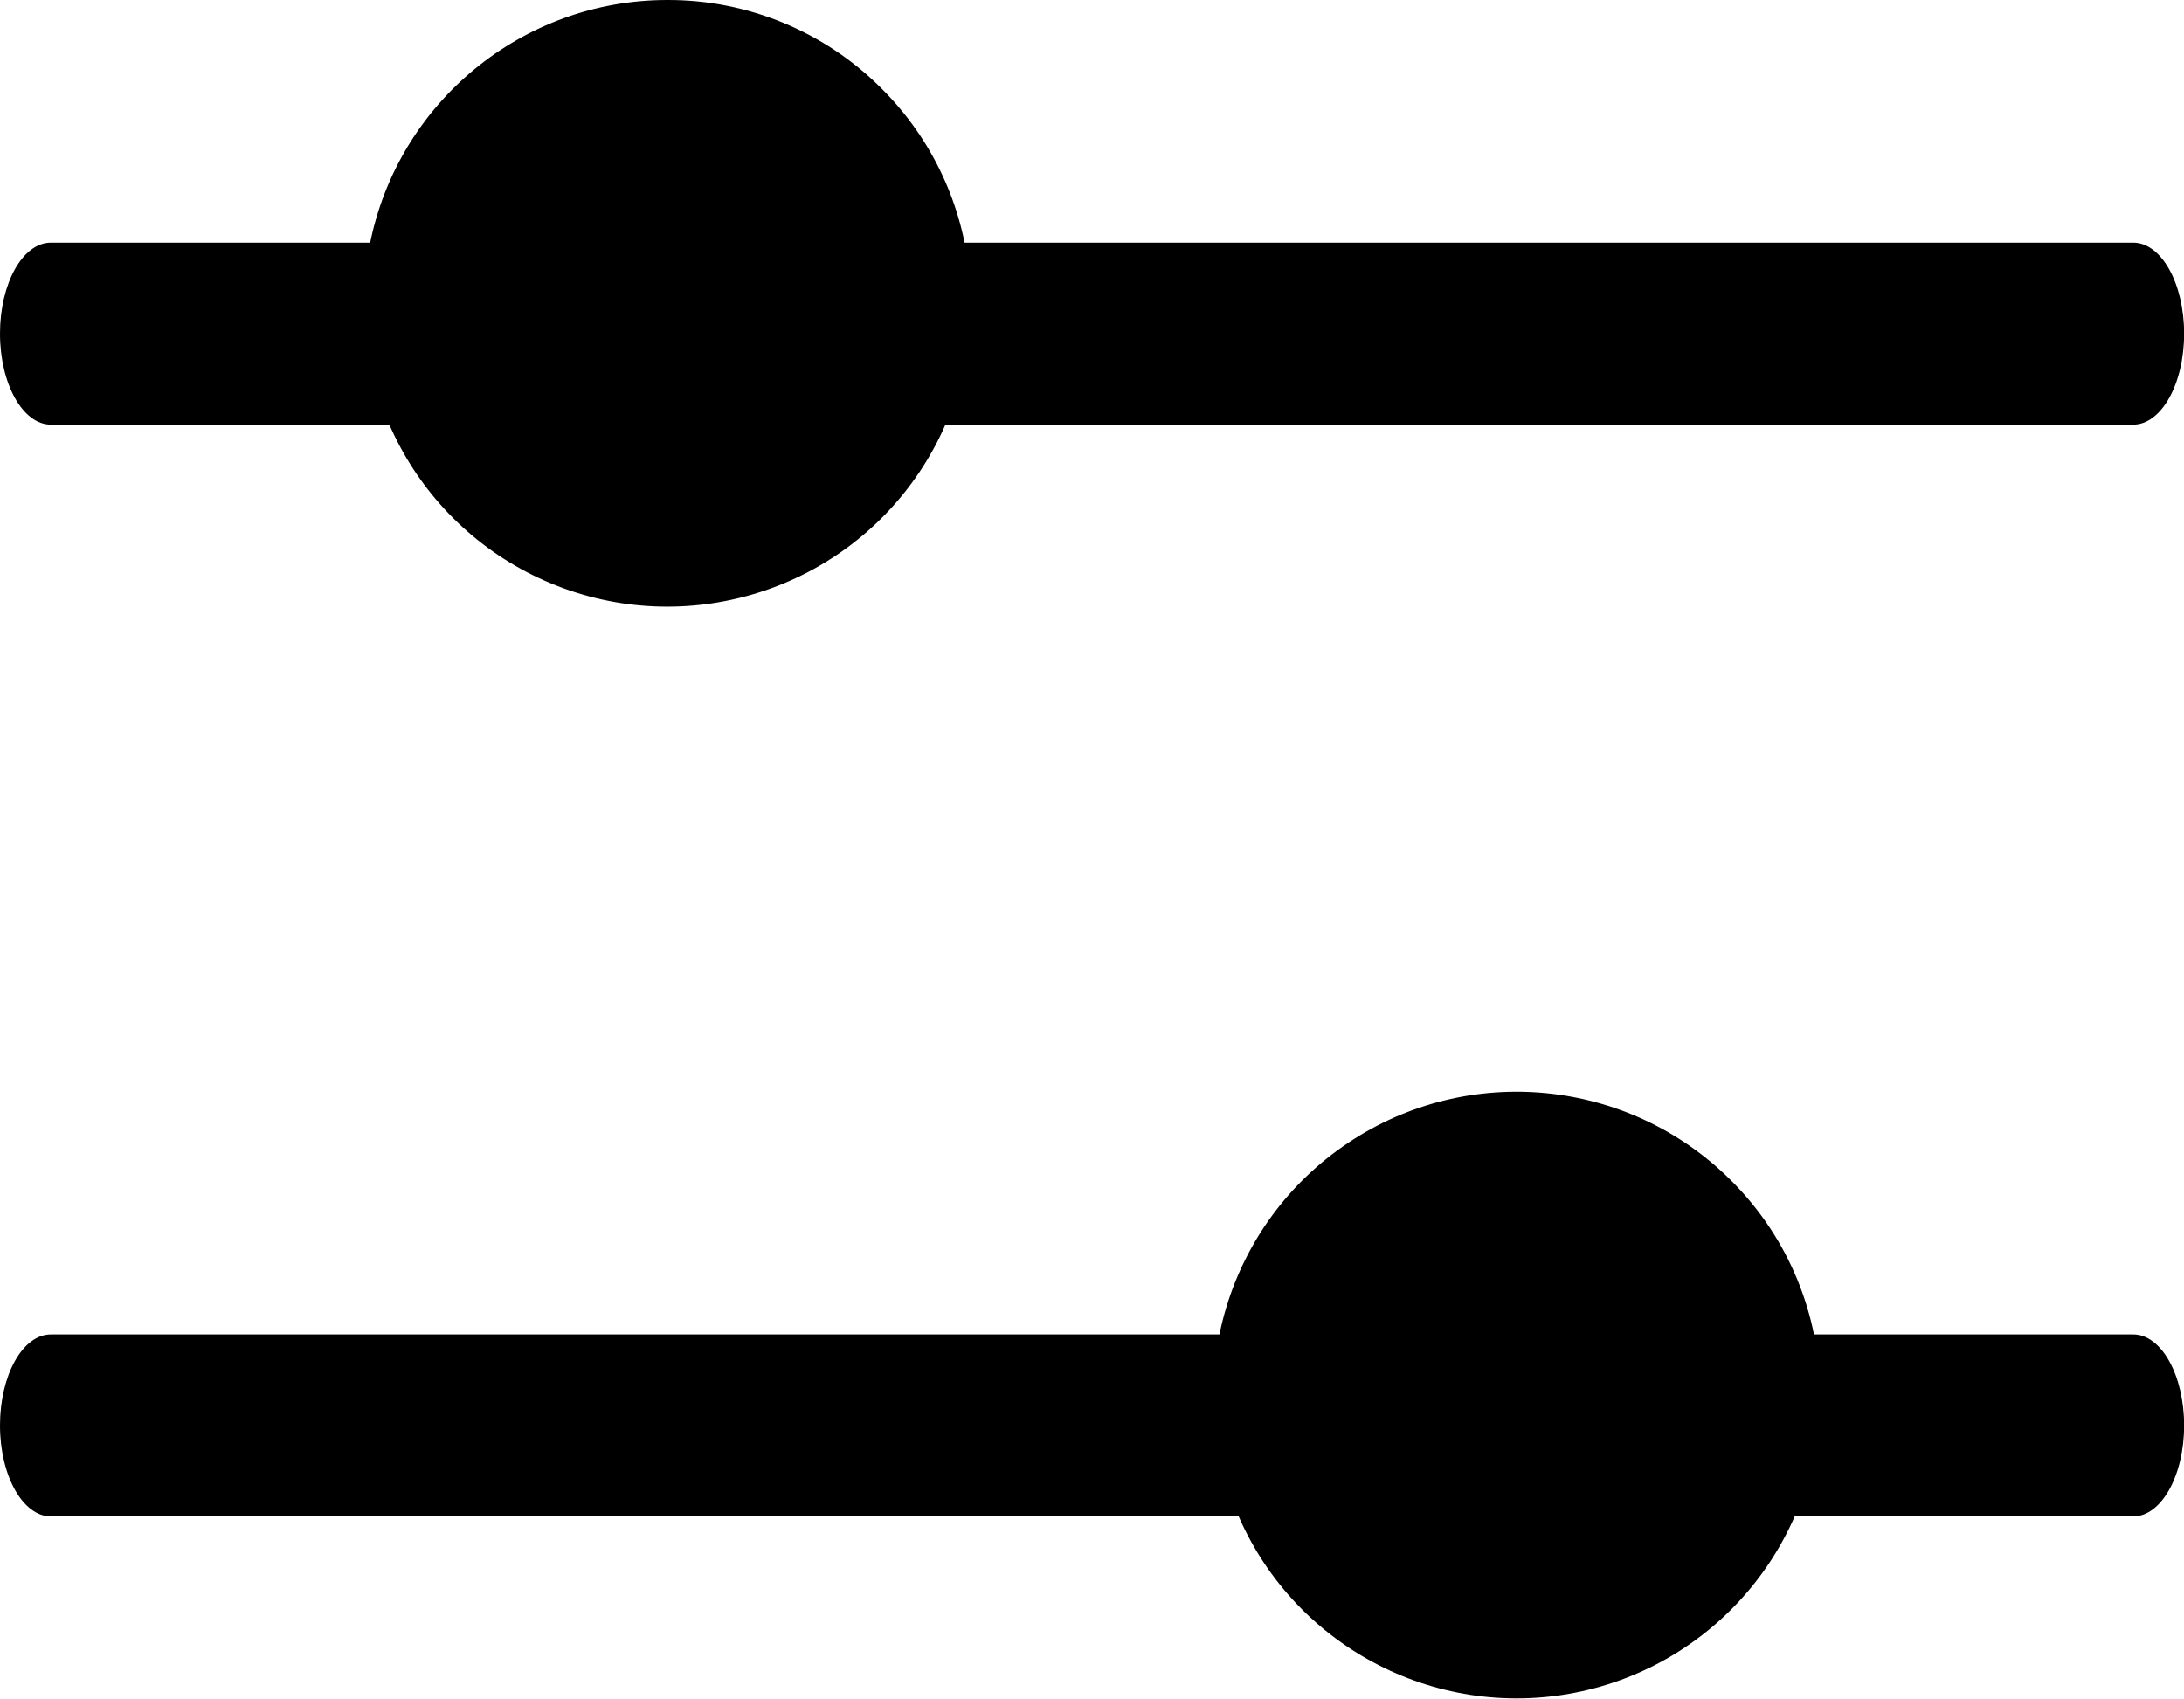
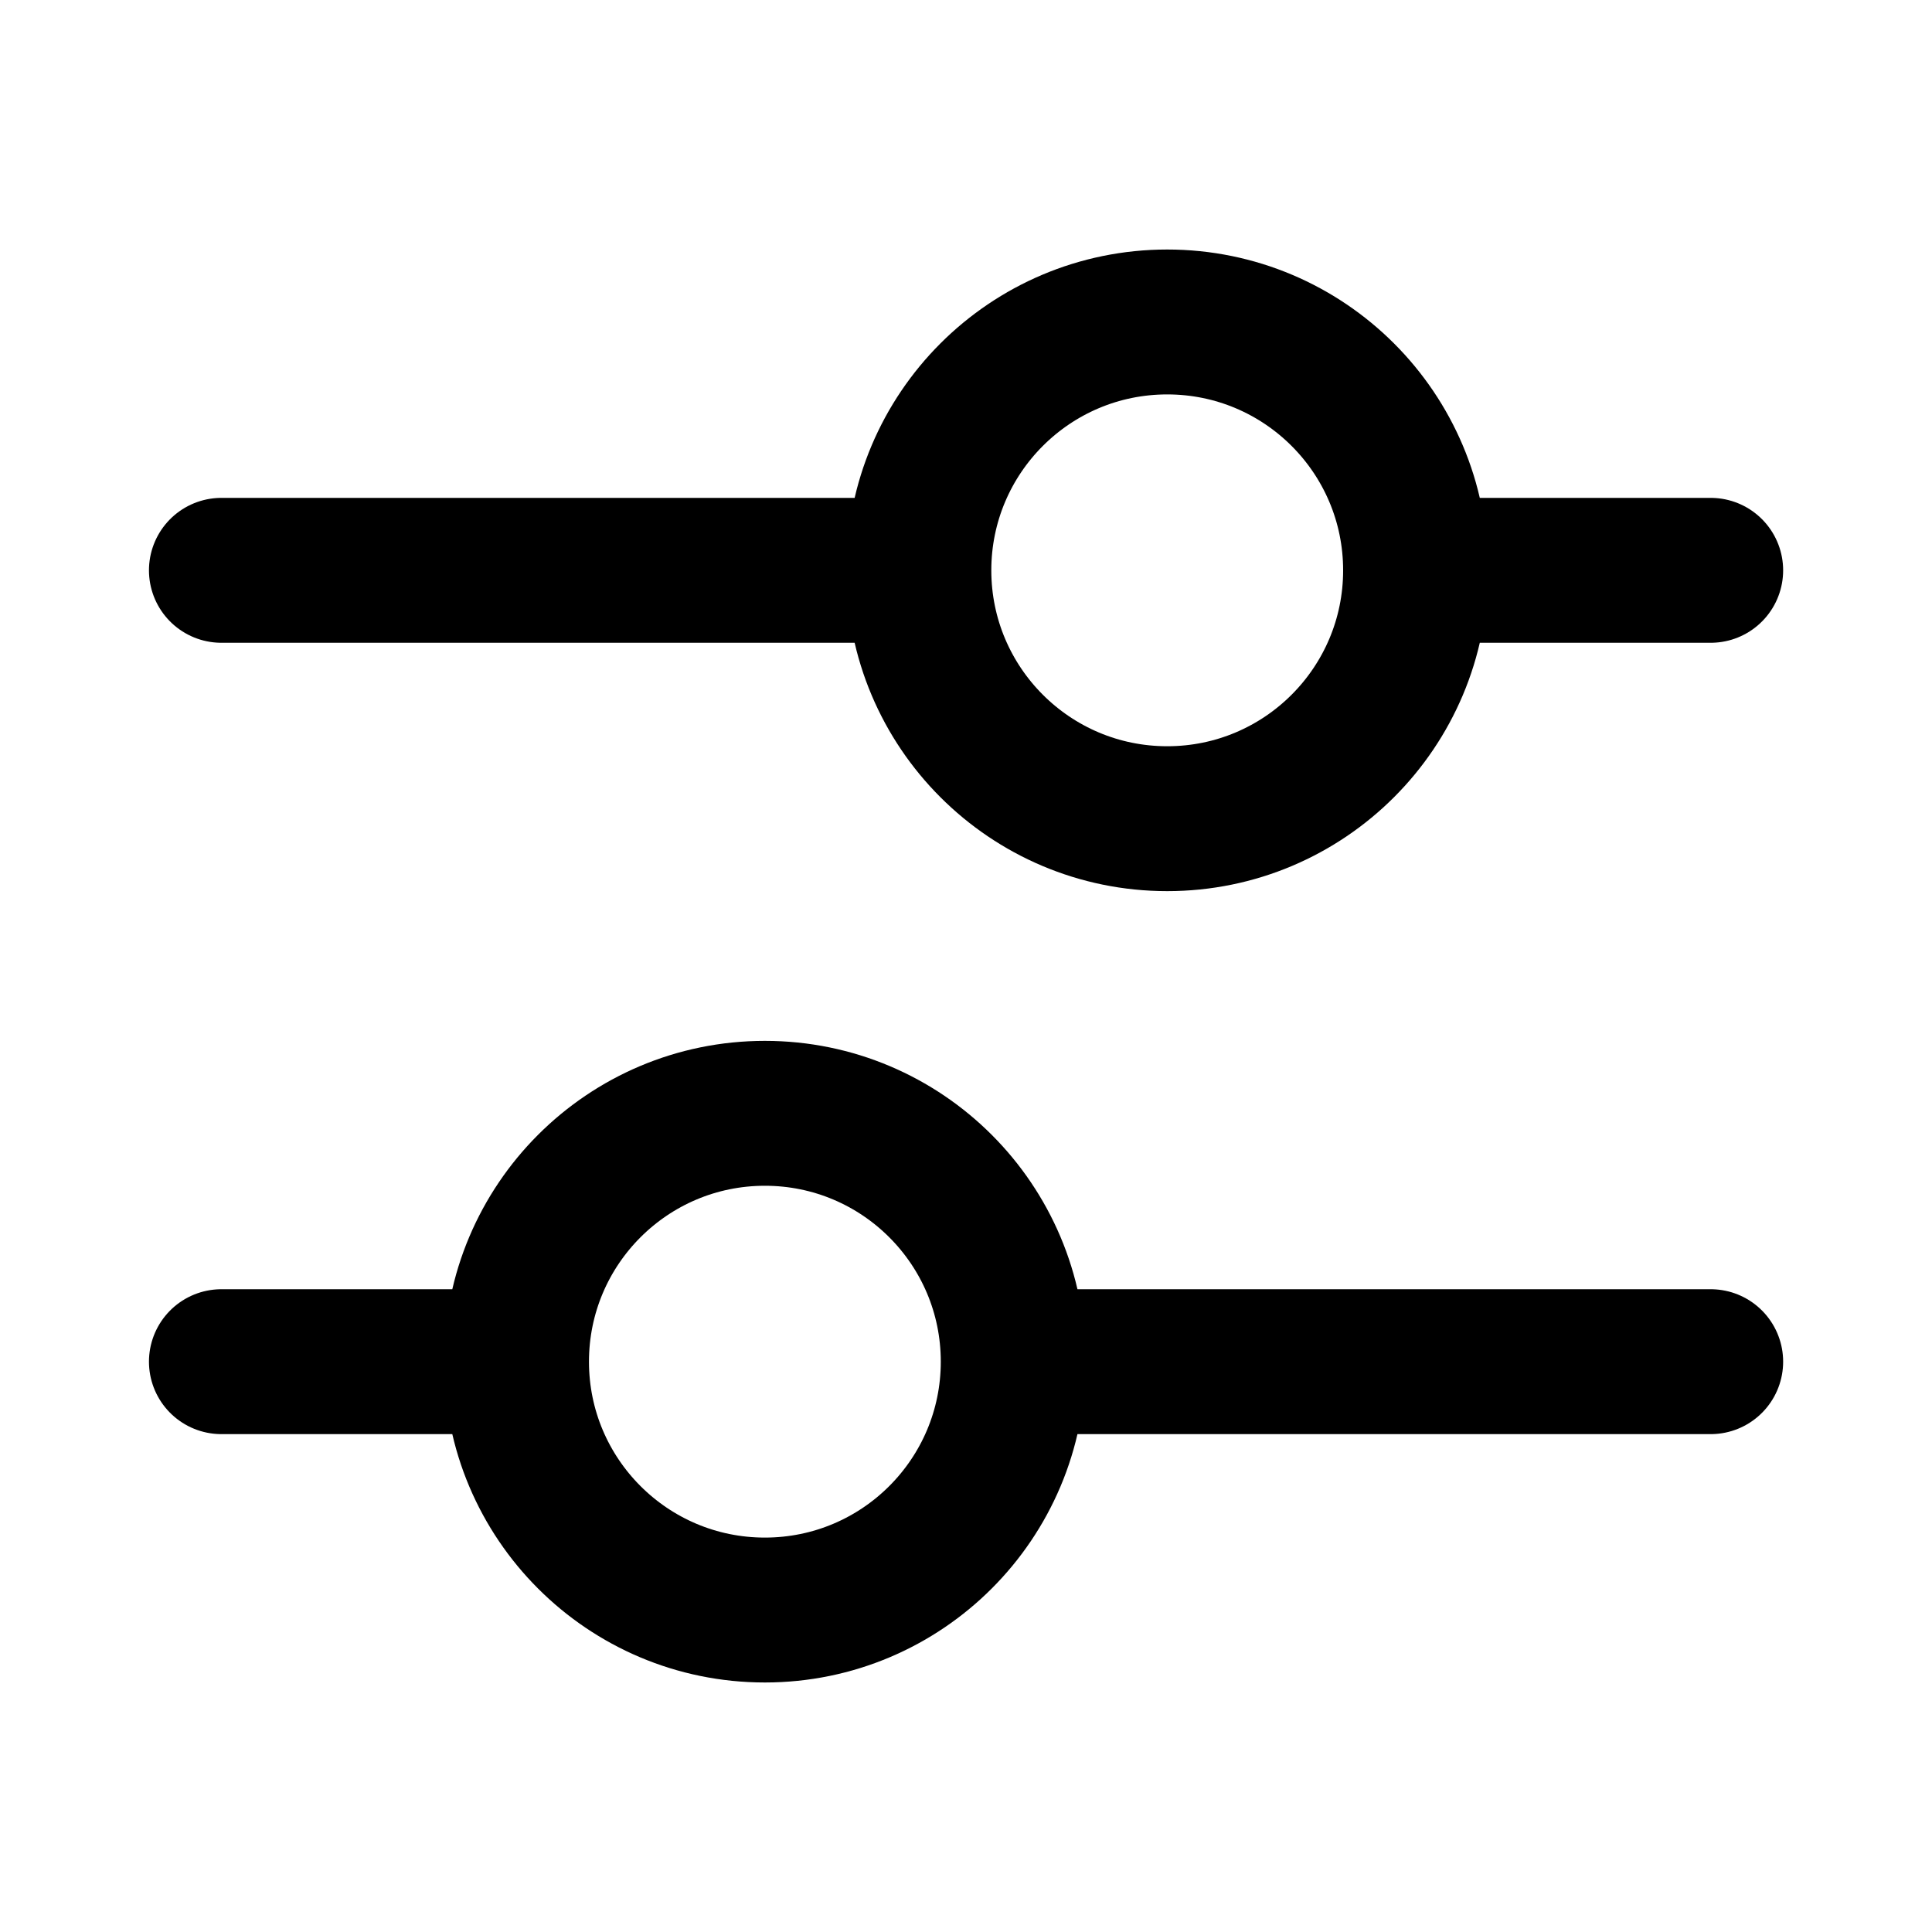
- <svg xmlns="http://www.w3.org/2000/svg" width="18px" height="14px" viewBox="0 0 18 14">
-   <g id="Group_36196" data-name="Group 36196" transform="translate(-925 -1122.489)">
-     <path id="Path_22590" data-name="Path 22590" d="M942.581,1295.564H925.419c-.231,0-.419-.336-.419-.75s.187-.75.419-.75h17.163c.231,0,.419.336.419.75S942.813,1295.564,942.581,1295.564Z" transform="translate(0 -169.575)" fill="currentColor" />
-     <path id="Path_22591" data-name="Path 22591" d="M942.581,1951.5H925.419c-.231,0-.419-.336-.419-.75s.187-.75.419-.75h17.163c.231,0,.419.336.419.75S942.813,1951.5,942.581,1951.5Z" transform="translate(0 -816.512)" fill="currentColor" />
-     <path id="Path_22593" data-name="Path 22593" d="M1163.713,1122.489a2.5,2.5,0,1,0,1.768.732A2.483,2.483,0,0,0,1163.713,1122.489Z" transform="translate(-233.213)" fill="currentColor" />
-     <path id="Path_22594" data-name="Path 22594" d="M2344.886,1779.157a2.5,2.5,0,1,0,.731,1.768A2.488,2.488,0,0,0,2344.886,1779.157Z" transform="translate(-1405.617 -646.936)" fill="currentColor" />
-   </g>
+ <svg xmlns="http://www.w3.org/2000/svg" width="20" height="20" viewBox="0 0 20 20" fill="none">
+   <path d="M14.654 5.904C14.654 4.484 13.503 3.333 12.083 3.333C10.663 3.333 9.512 4.484 9.512 5.904M14.654 5.904C14.654 7.324 13.503 8.475 12.083 8.475C10.663 8.475 9.512 7.324 9.512 5.904M14.654 5.904L17.709 5.904M9.512 5.904L2.292 5.904M5.347 14.096C5.347 12.676 6.498 11.525 7.918 11.525C9.338 11.525 10.489 12.676 10.489 14.096M5.347 14.096C5.347 15.516 6.498 16.667 7.918 16.667C9.338 16.667 10.489 15.516 10.489 14.096M5.347 14.096L2.292 14.096M10.489 14.096L17.709 14.096" stroke="currentColor" stroke-width="1.5" stroke-linecap="round" stroke-linejoin="round" />
</svg>
